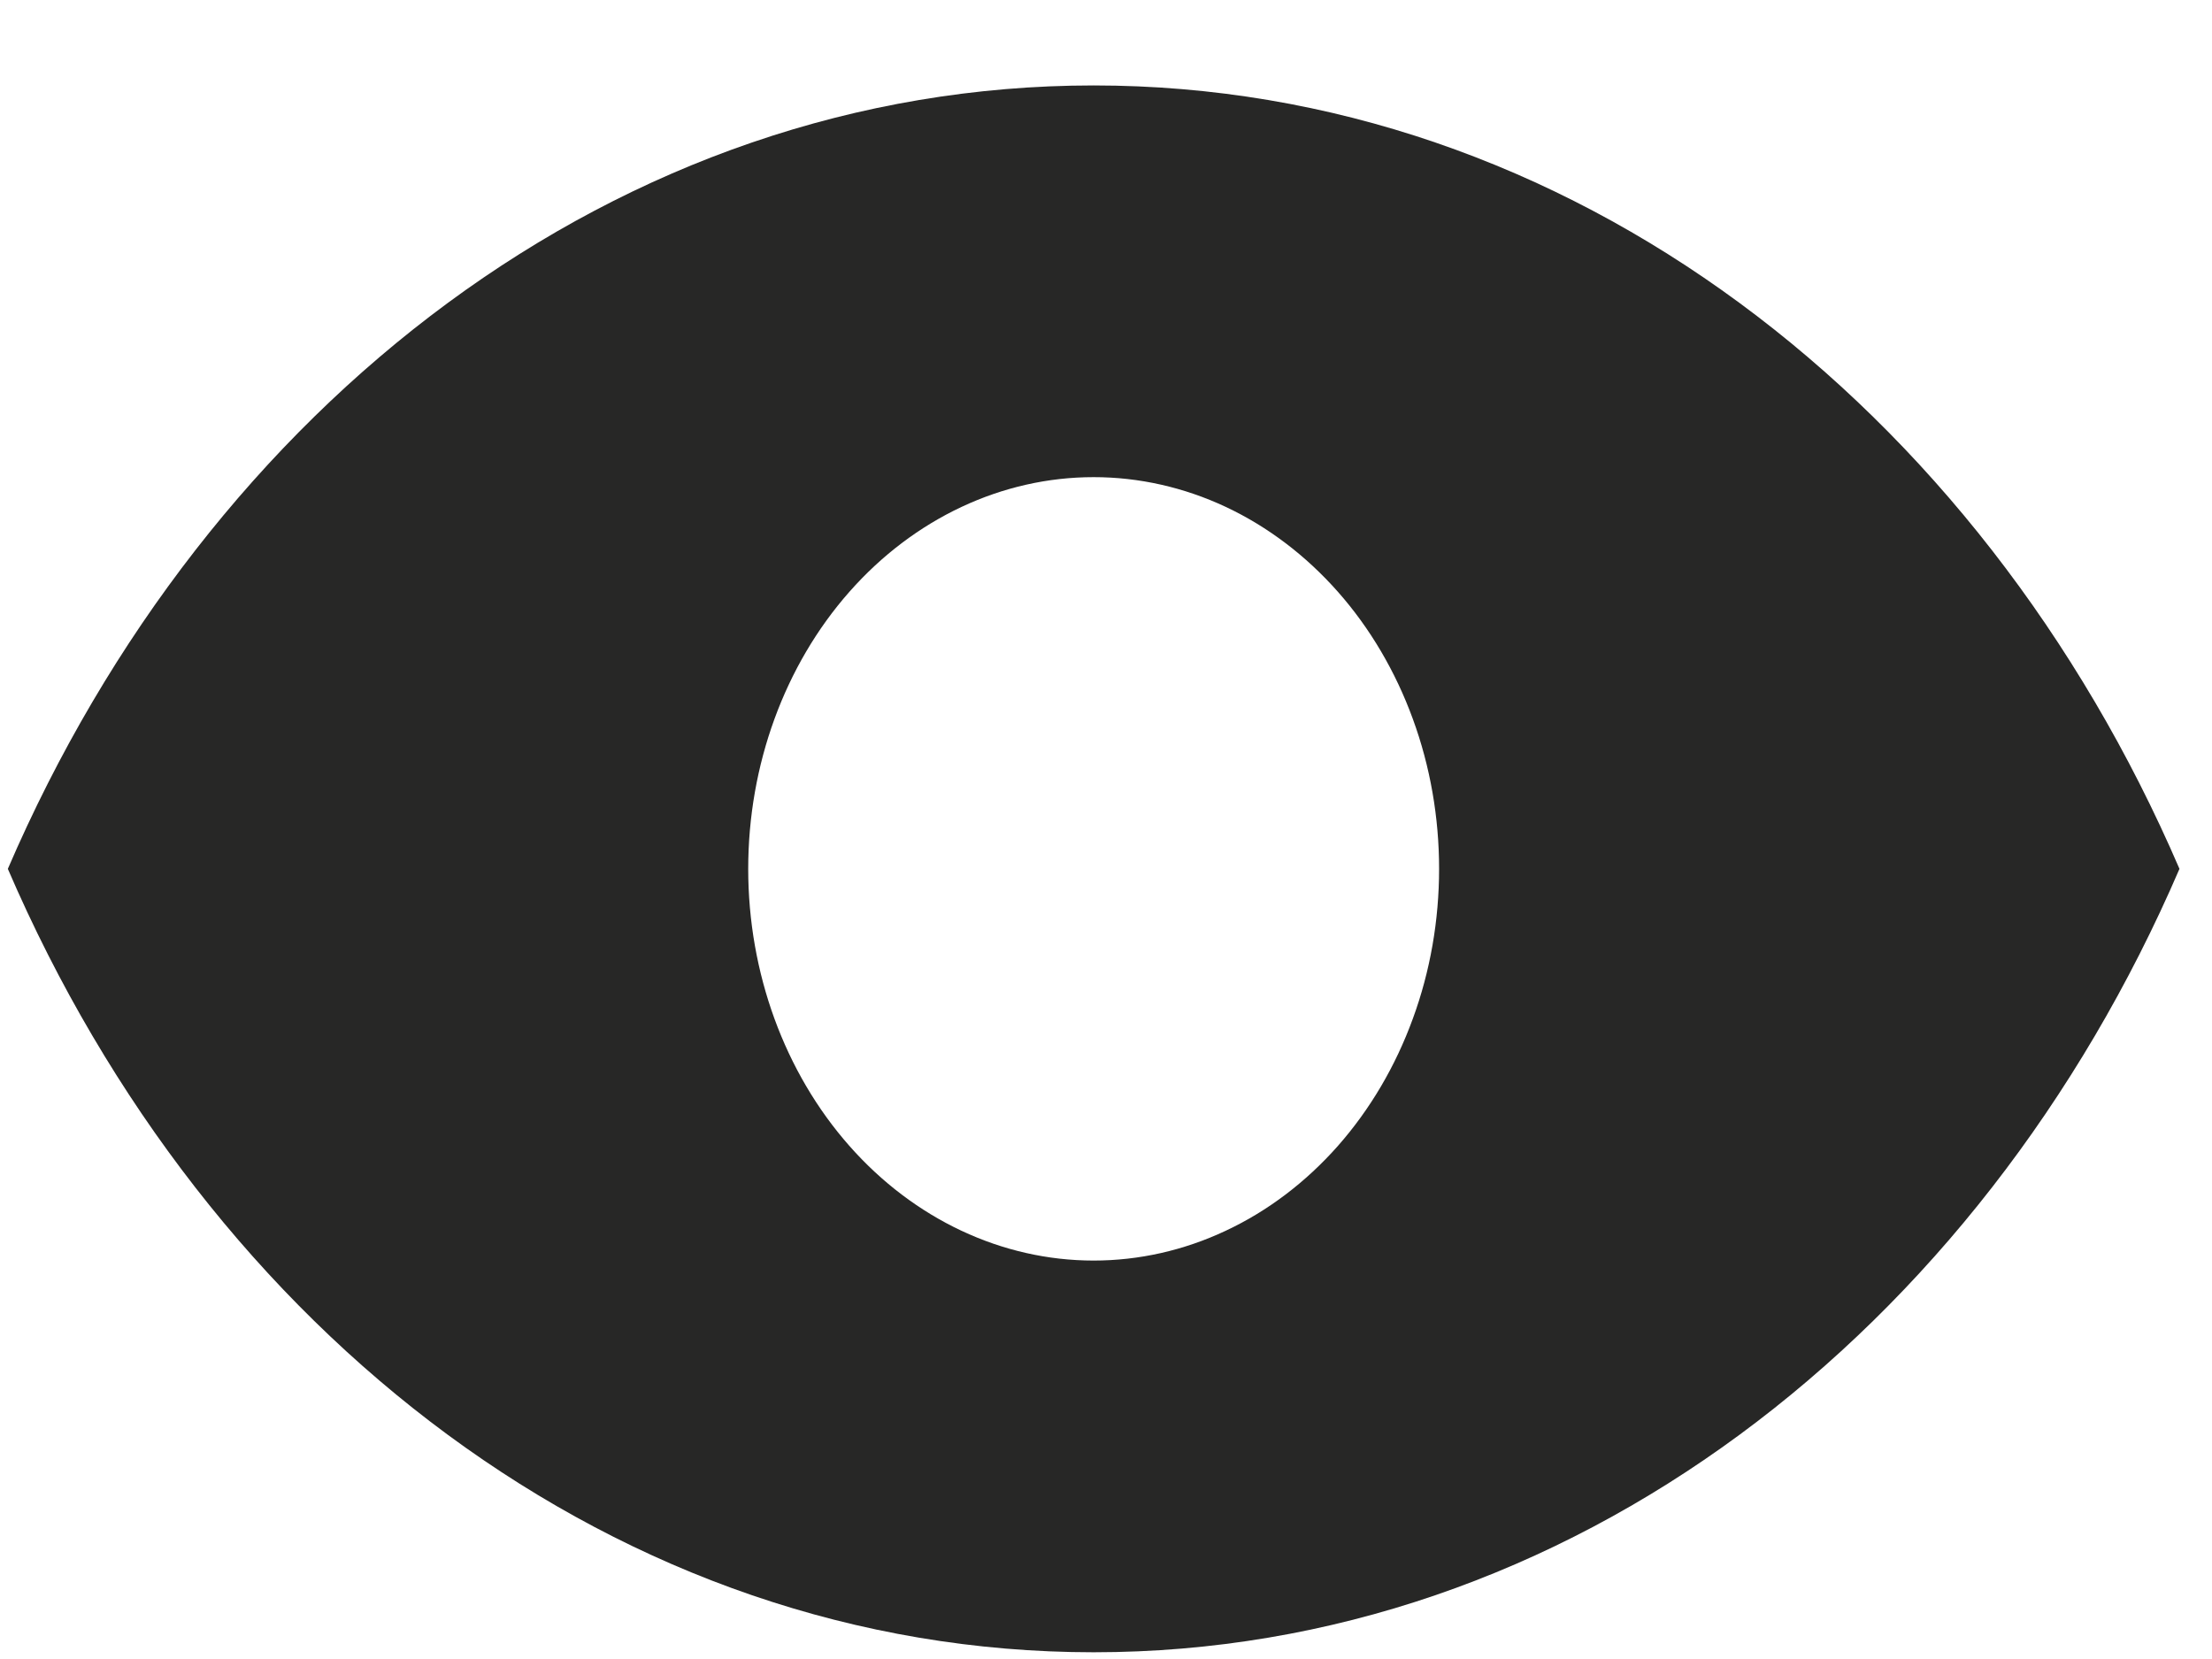
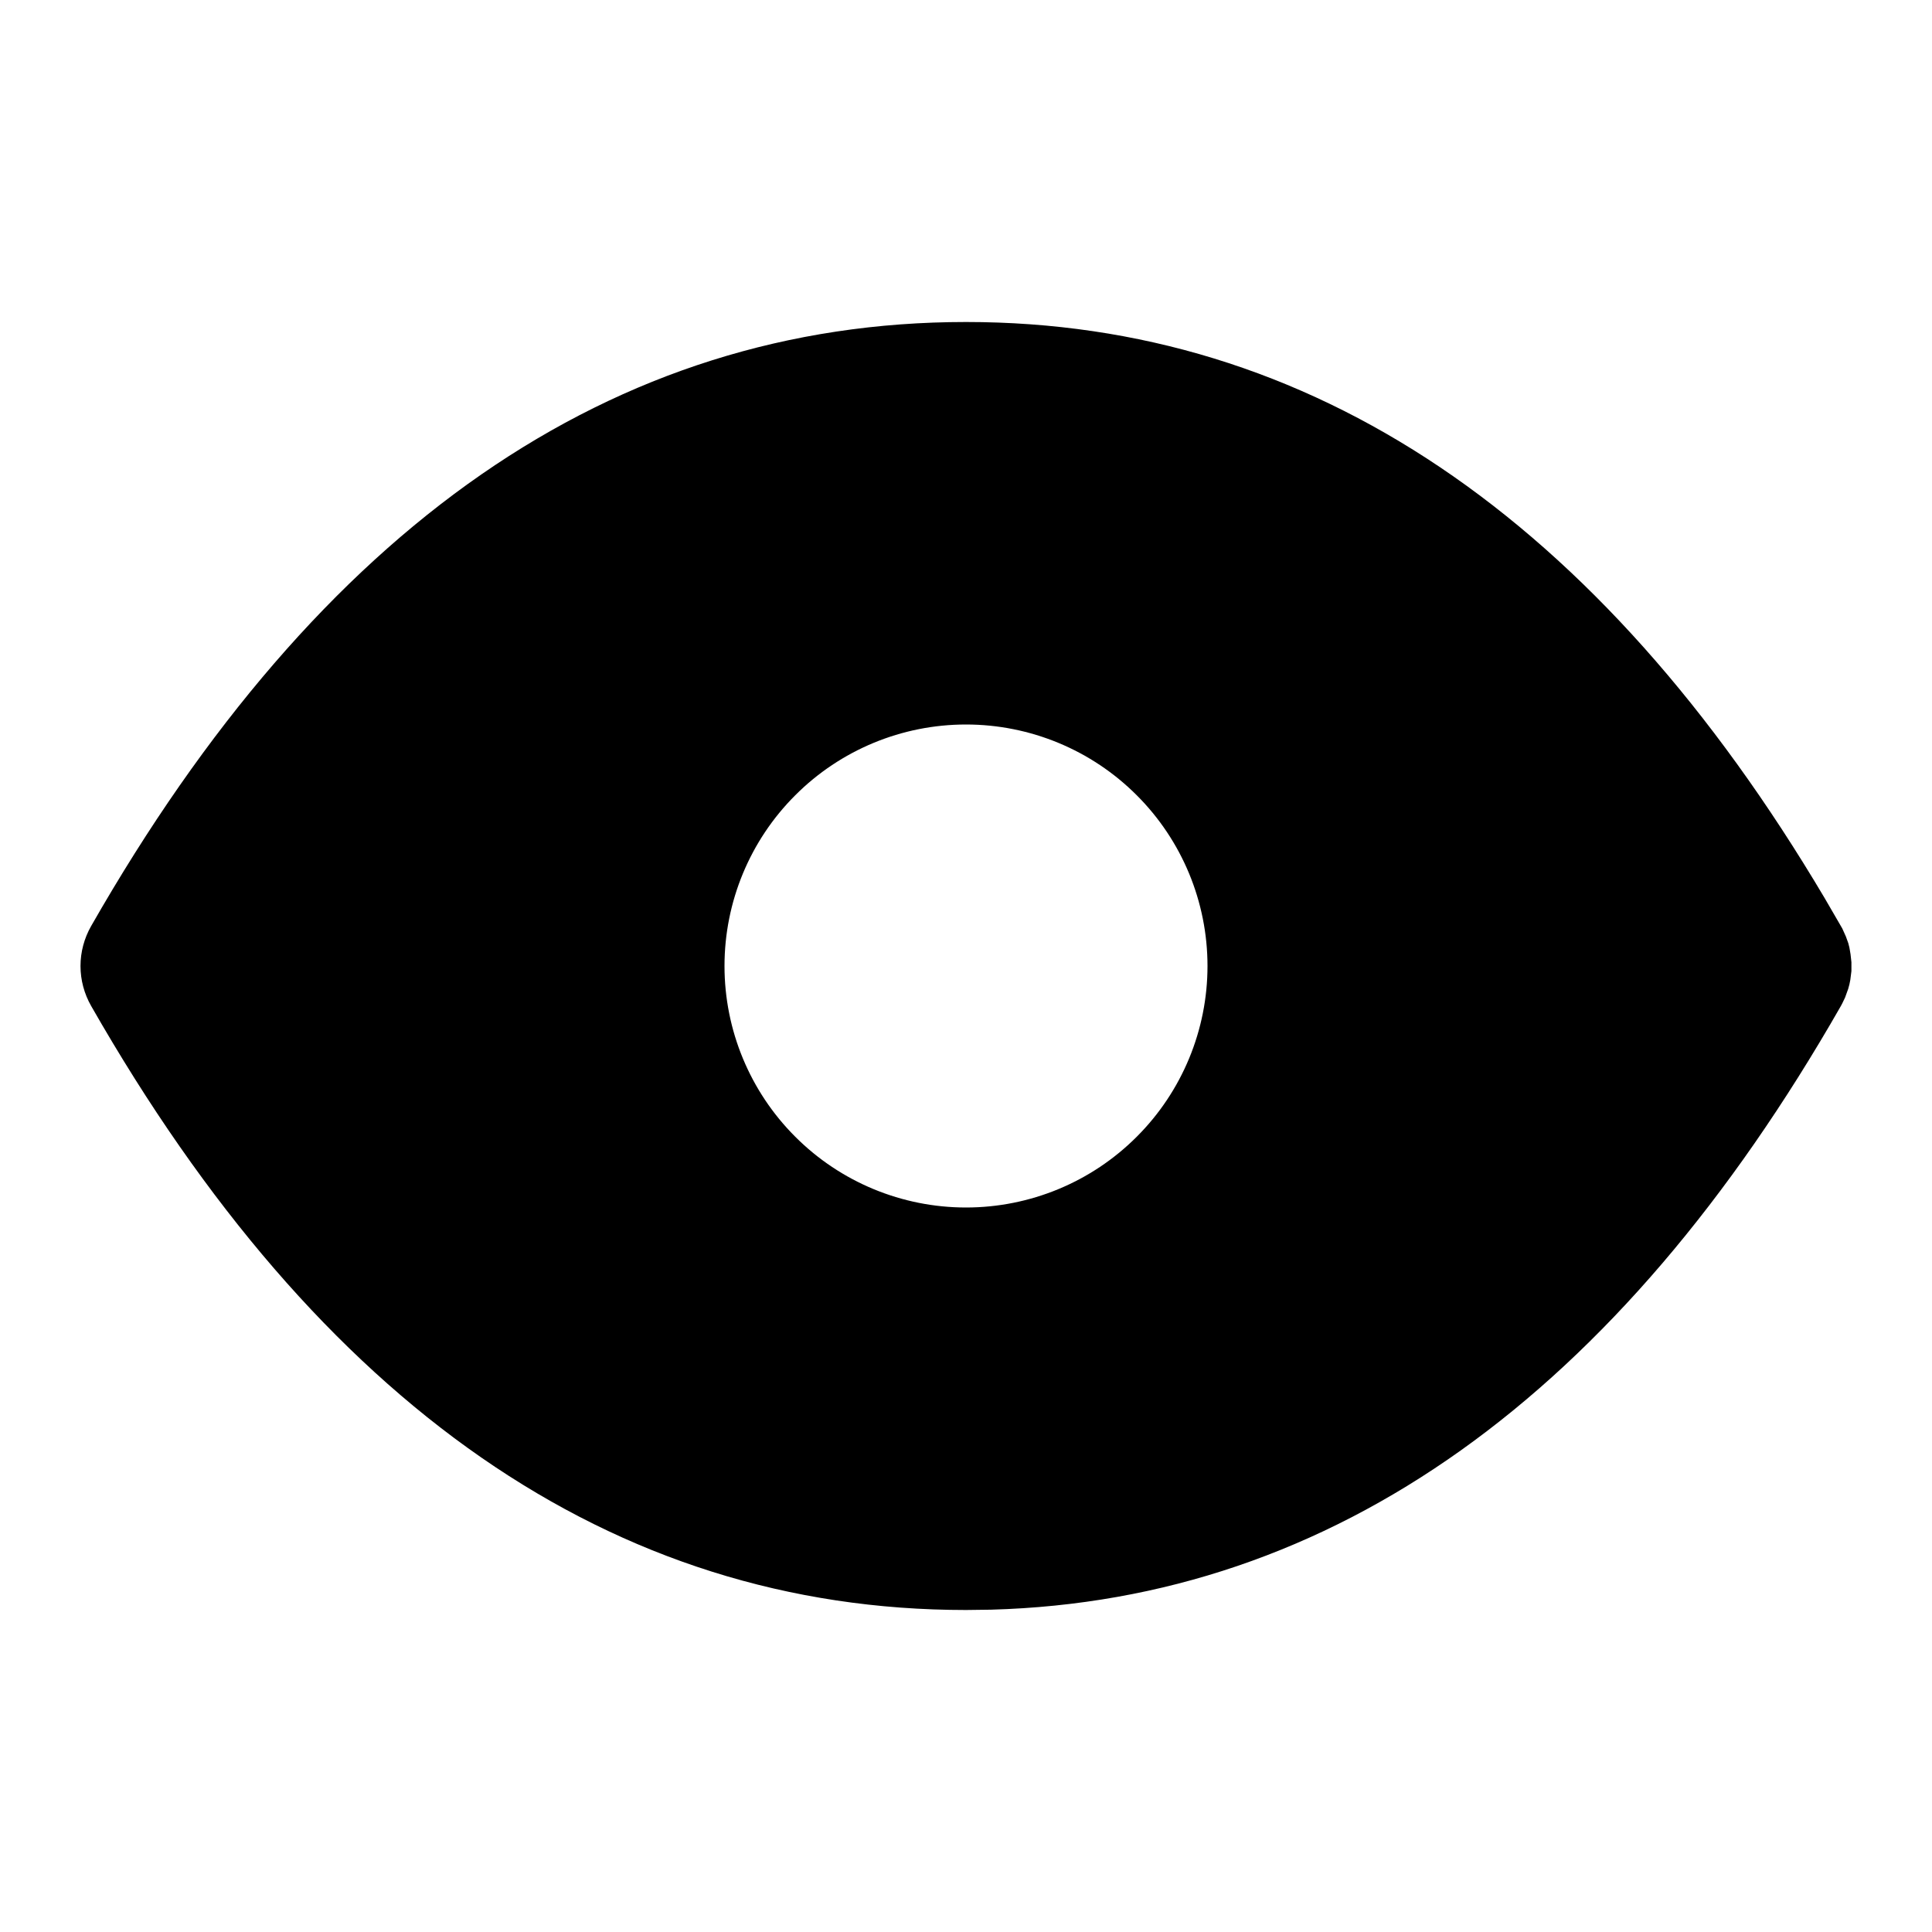
- <svg xmlns="http://www.w3.org/2000/svg" width="24" height="18" viewBox="0 0 24 18" fill="none">
-   <path fill-rule="evenodd" clip-rule="evenodd" d="M0.085 9.427C2.257 4.385 6.717 0.927 11.866 0.927C17.015 0.927 21.475 4.385 23.647 9.427C21.475 14.469 17.015 17.927 11.866 17.927C6.717 17.927 2.257 14.469 0.085 9.427ZM11.866 13.677C12.358 13.677 12.846 13.567 13.3 13.353C13.755 13.14 14.168 12.827 14.517 12.432C14.865 12.037 15.141 11.569 15.329 11.053C15.518 10.538 15.614 9.985 15.614 9.427C15.614 8.869 15.518 8.316 15.329 7.8C15.141 7.285 14.865 6.816 14.517 6.422C14.168 6.027 13.755 5.714 13.3 5.5C12.846 5.287 12.358 5.177 11.866 5.177C10.872 5.177 9.918 5.625 9.215 6.422C8.512 7.219 8.118 8.3 8.118 9.427C8.118 10.554 8.512 11.635 9.215 12.432C9.918 13.229 10.872 13.677 11.866 13.677Z" fill="#272726" />
+ <svg xmlns="http://www.w3.org/2000/svg" width="24" height="24" viewBox="0 0 24 24" fill="none">
+   <path d="M12 4C16.29 4 19.863 6.429 22.665 11.154L22.885 11.533L22.93 11.633L22.96 11.716L22.974 11.771L22.988 11.853L22.999 11.953V12.063L22.985 12.174C22.979 12.211 22.97 12.248 22.959 12.284L22.92 12.392L22.884 12.467L22.868 12.497C20.104 17.333 16.568 19.877 12.313 19.996L12 20C7.604 20 3.963 17.451 1.132 12.496C1.046 12.345 1 12.174 1 12C1 11.826 1.046 11.655 1.132 11.504C3.963 6.549 7.604 4 12 4ZM12 9C11.204 9 10.441 9.316 9.879 9.879C9.316 10.441 9 11.204 9 12C9 12.796 9.316 13.559 9.879 14.121C10.441 14.684 11.204 15 12 15C12.796 15 13.559 14.684 14.121 14.121C14.684 13.559 15 12.796 15 12C15 11.204 14.684 10.441 14.121 9.879C13.559 9.316 12.796 9 12 9Z" fill="black" />
</svg>
